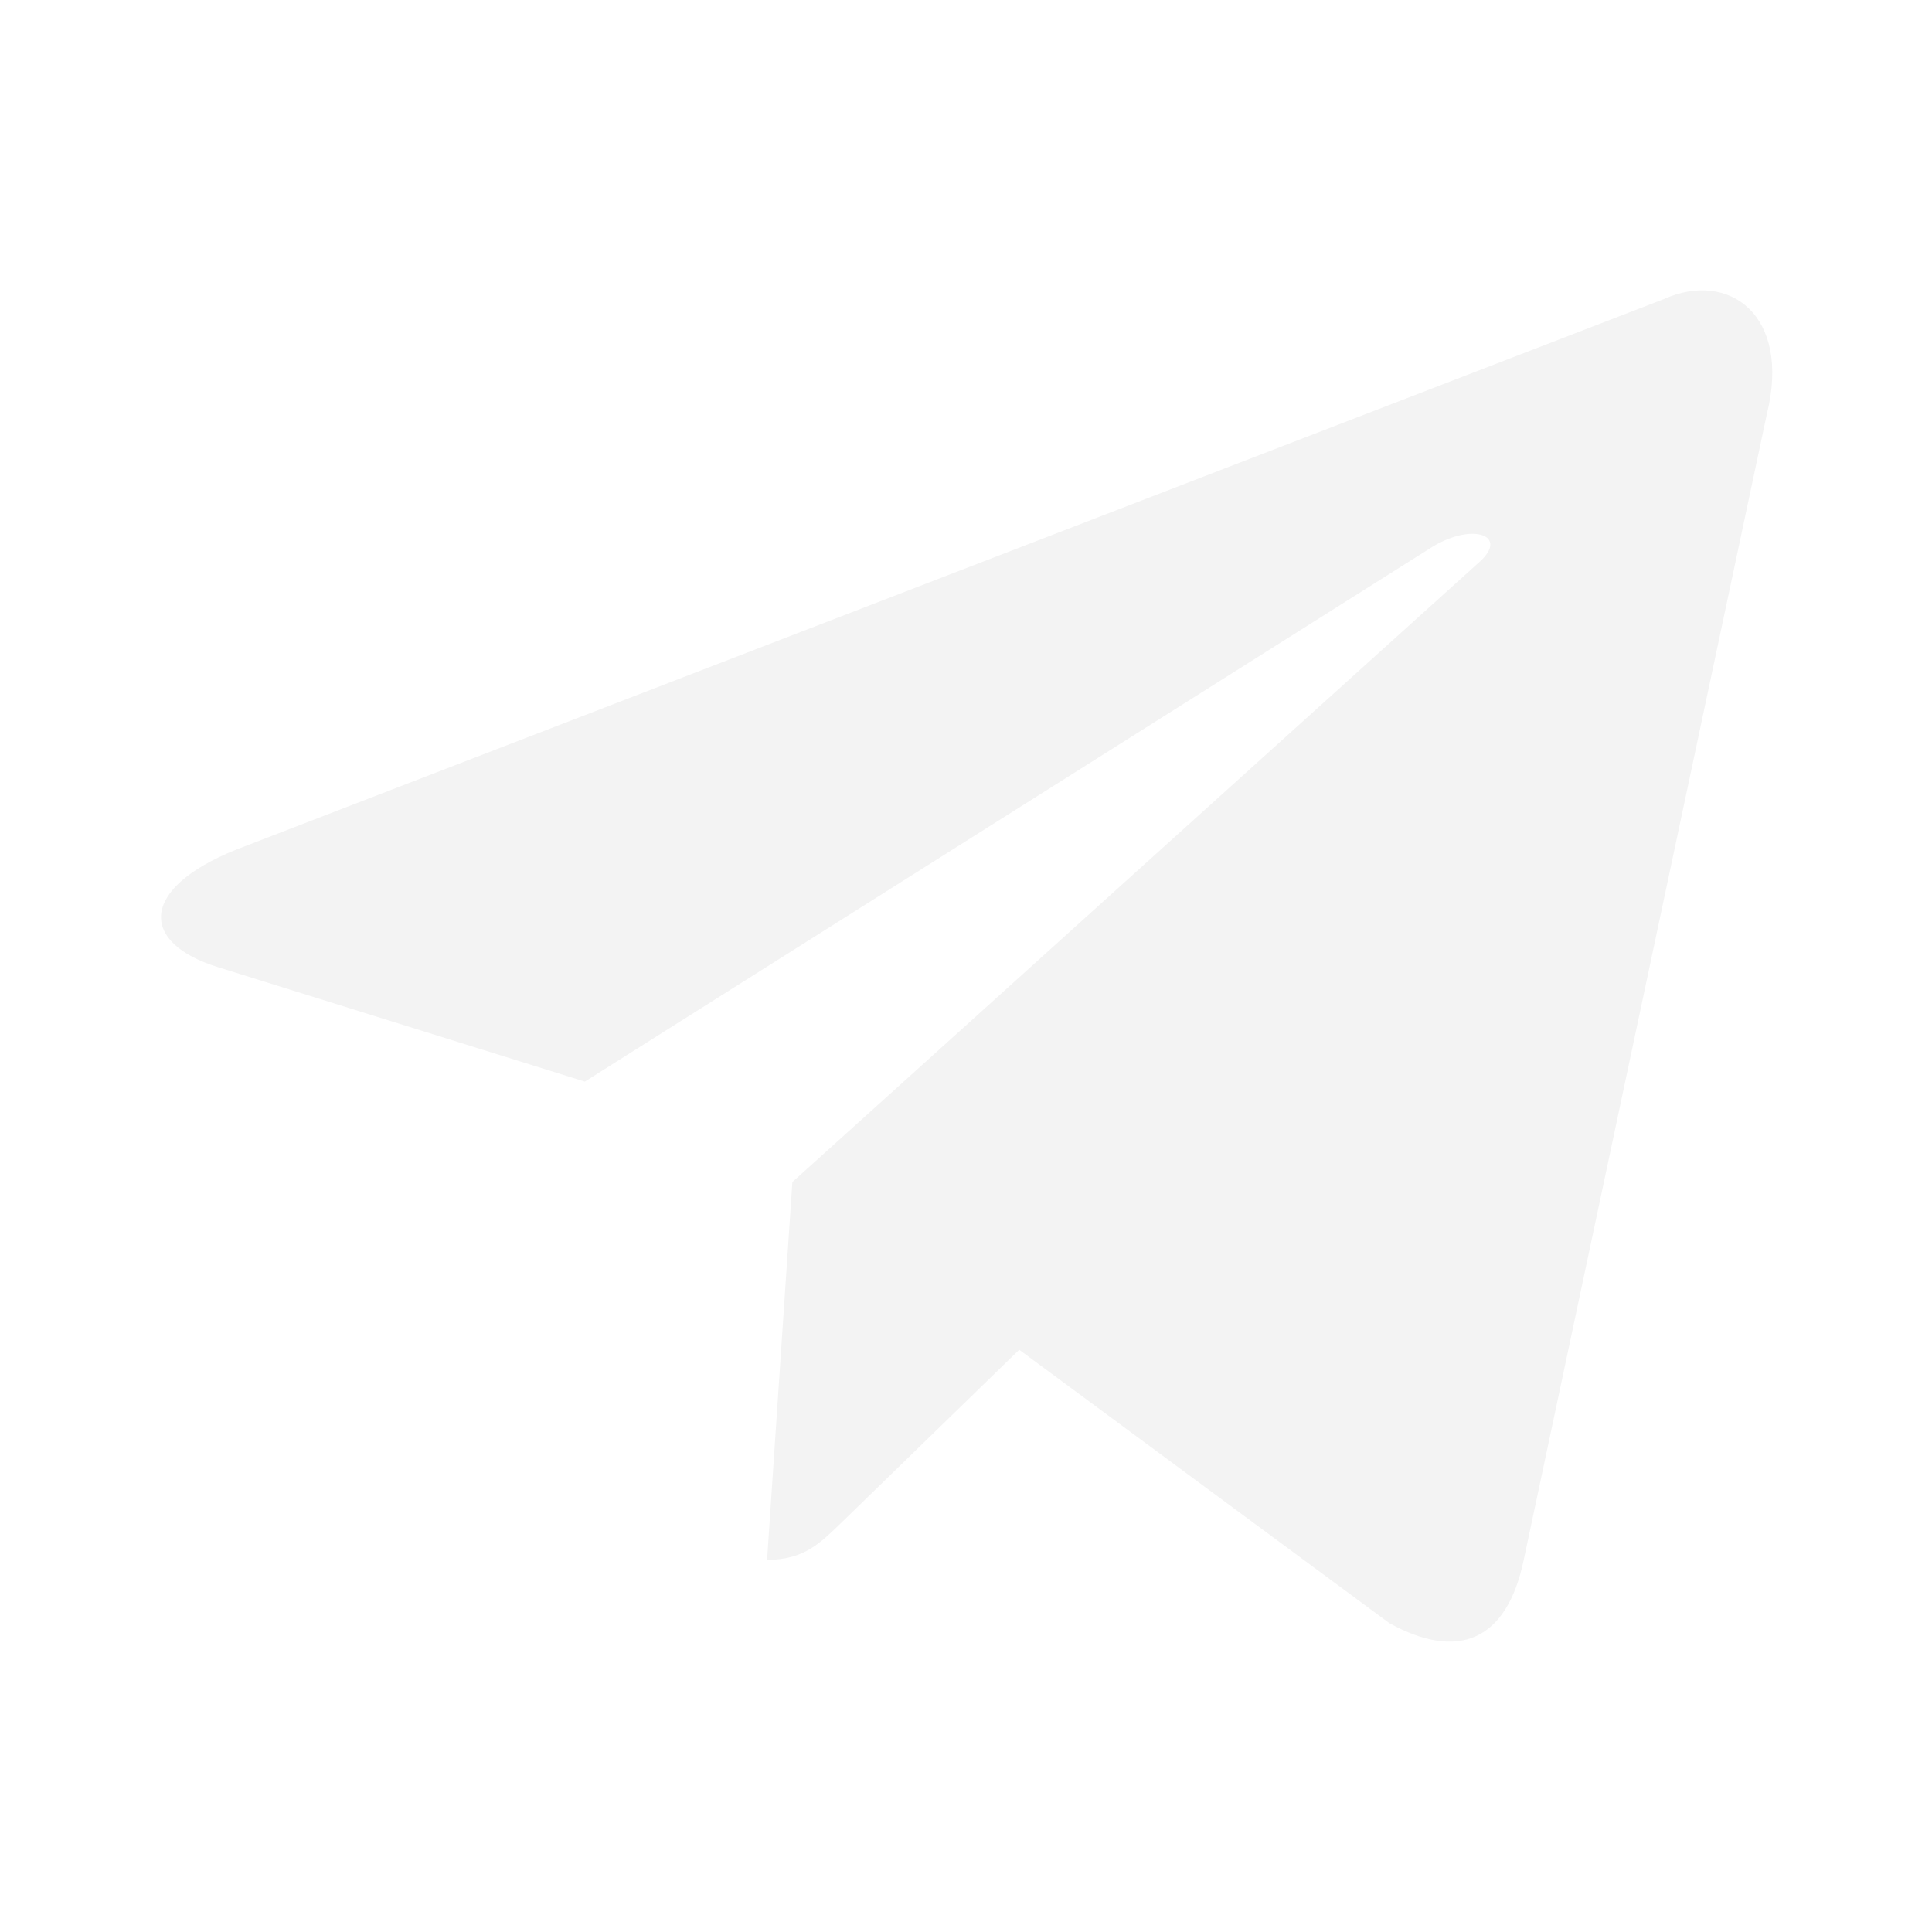
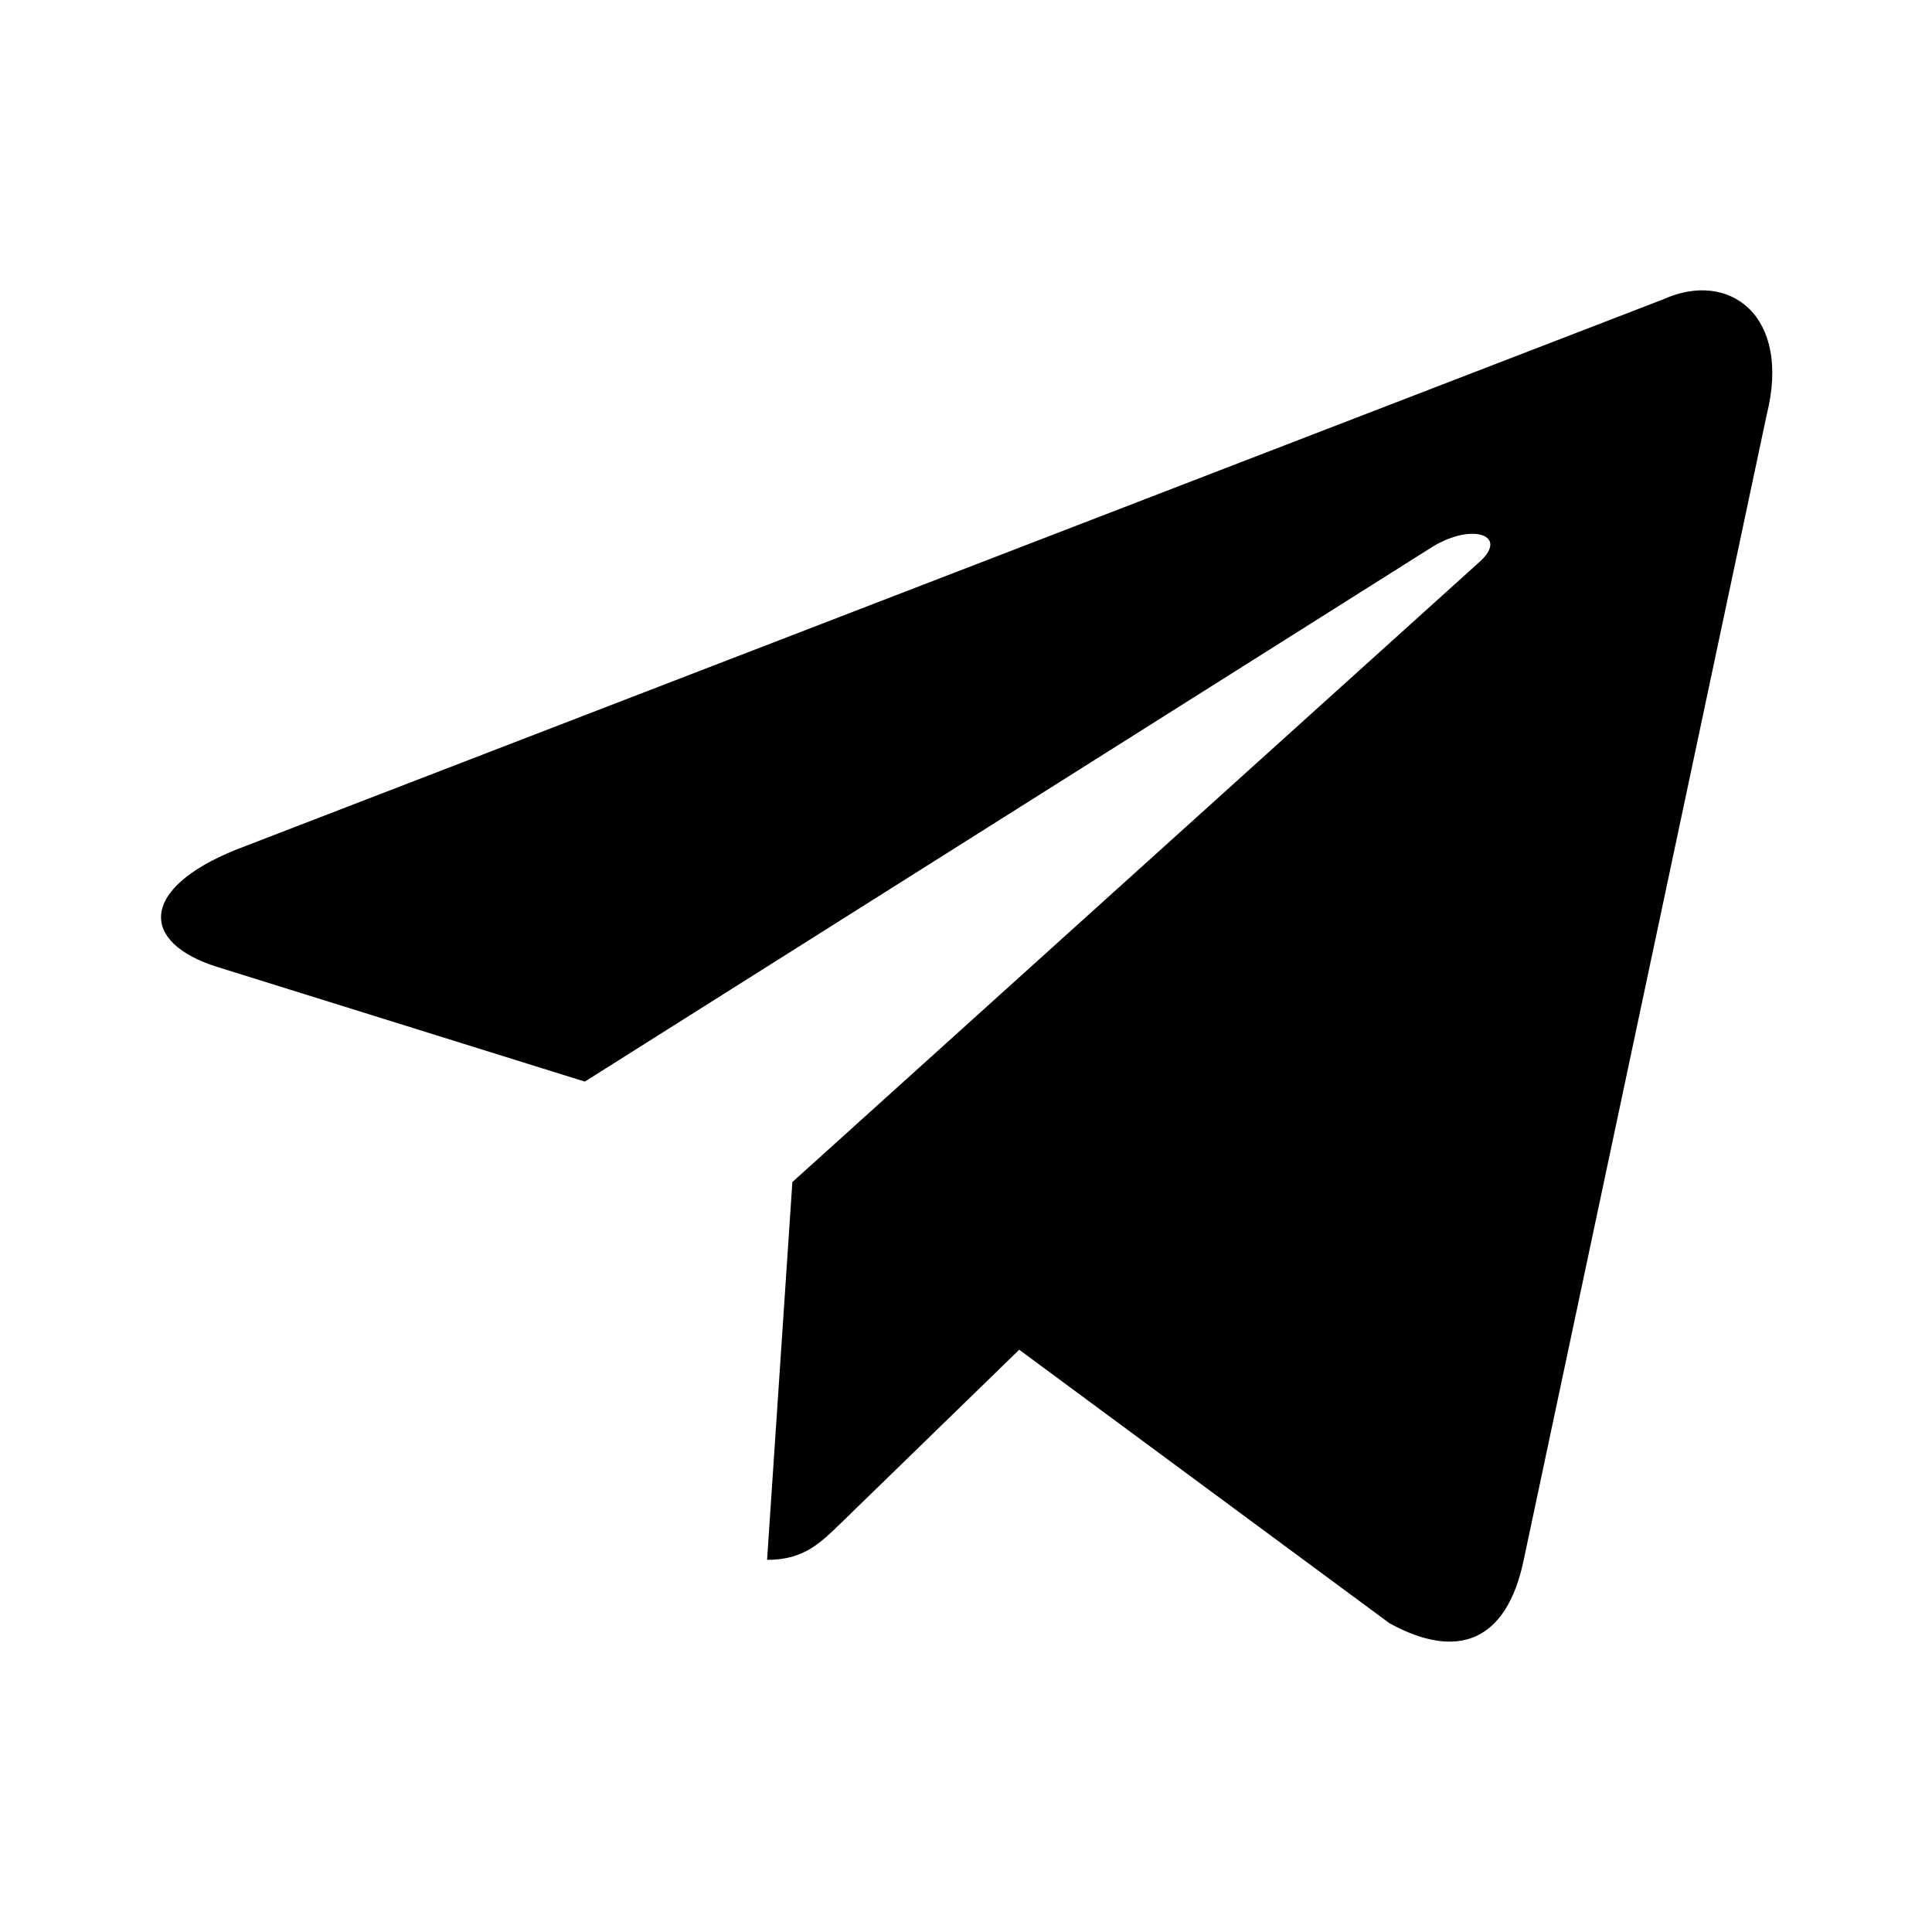
- <svg xmlns="http://www.w3.org/2000/svg" width="24" height="24" viewBox="0 0 24 24" fill="none">
-   <path d="M20.665 3.717L2.935 10.554C1.725 11.04 1.732 11.715 2.713 12.016L7.265 13.436L17.797 6.791C18.295 6.488 18.75 6.651 18.376 6.983L9.843 14.684H9.841L9.843 14.685L9.529 19.377C9.989 19.377 10.192 19.166 10.45 18.917L12.661 16.767L17.26 20.164C18.108 20.631 18.717 20.391 18.928 19.379L21.947 5.151C22.256 3.912 21.474 3.351 20.665 3.717Z" fill="#F3F3F3" />
+ <svg xmlns="http://www.w3.org/2000/svg" width="24" height="24" viewBox="0 0 24 24" fill="currentColor">
+   <path d="M20.665 3.717L2.935 10.554C1.725 11.04 1.732 11.715 2.713 12.016L7.265 13.436L17.797 6.791C18.295 6.488 18.75 6.651 18.376 6.983L9.843 14.684H9.841L9.843 14.685L9.529 19.377C9.989 19.377 10.192 19.166 10.45 18.917L12.661 16.767L17.26 20.164C18.108 20.631 18.717 20.391 18.928 19.379L21.947 5.151C22.256 3.912 21.474 3.351 20.665 3.717Z" fill="currentColor" />
</svg>
